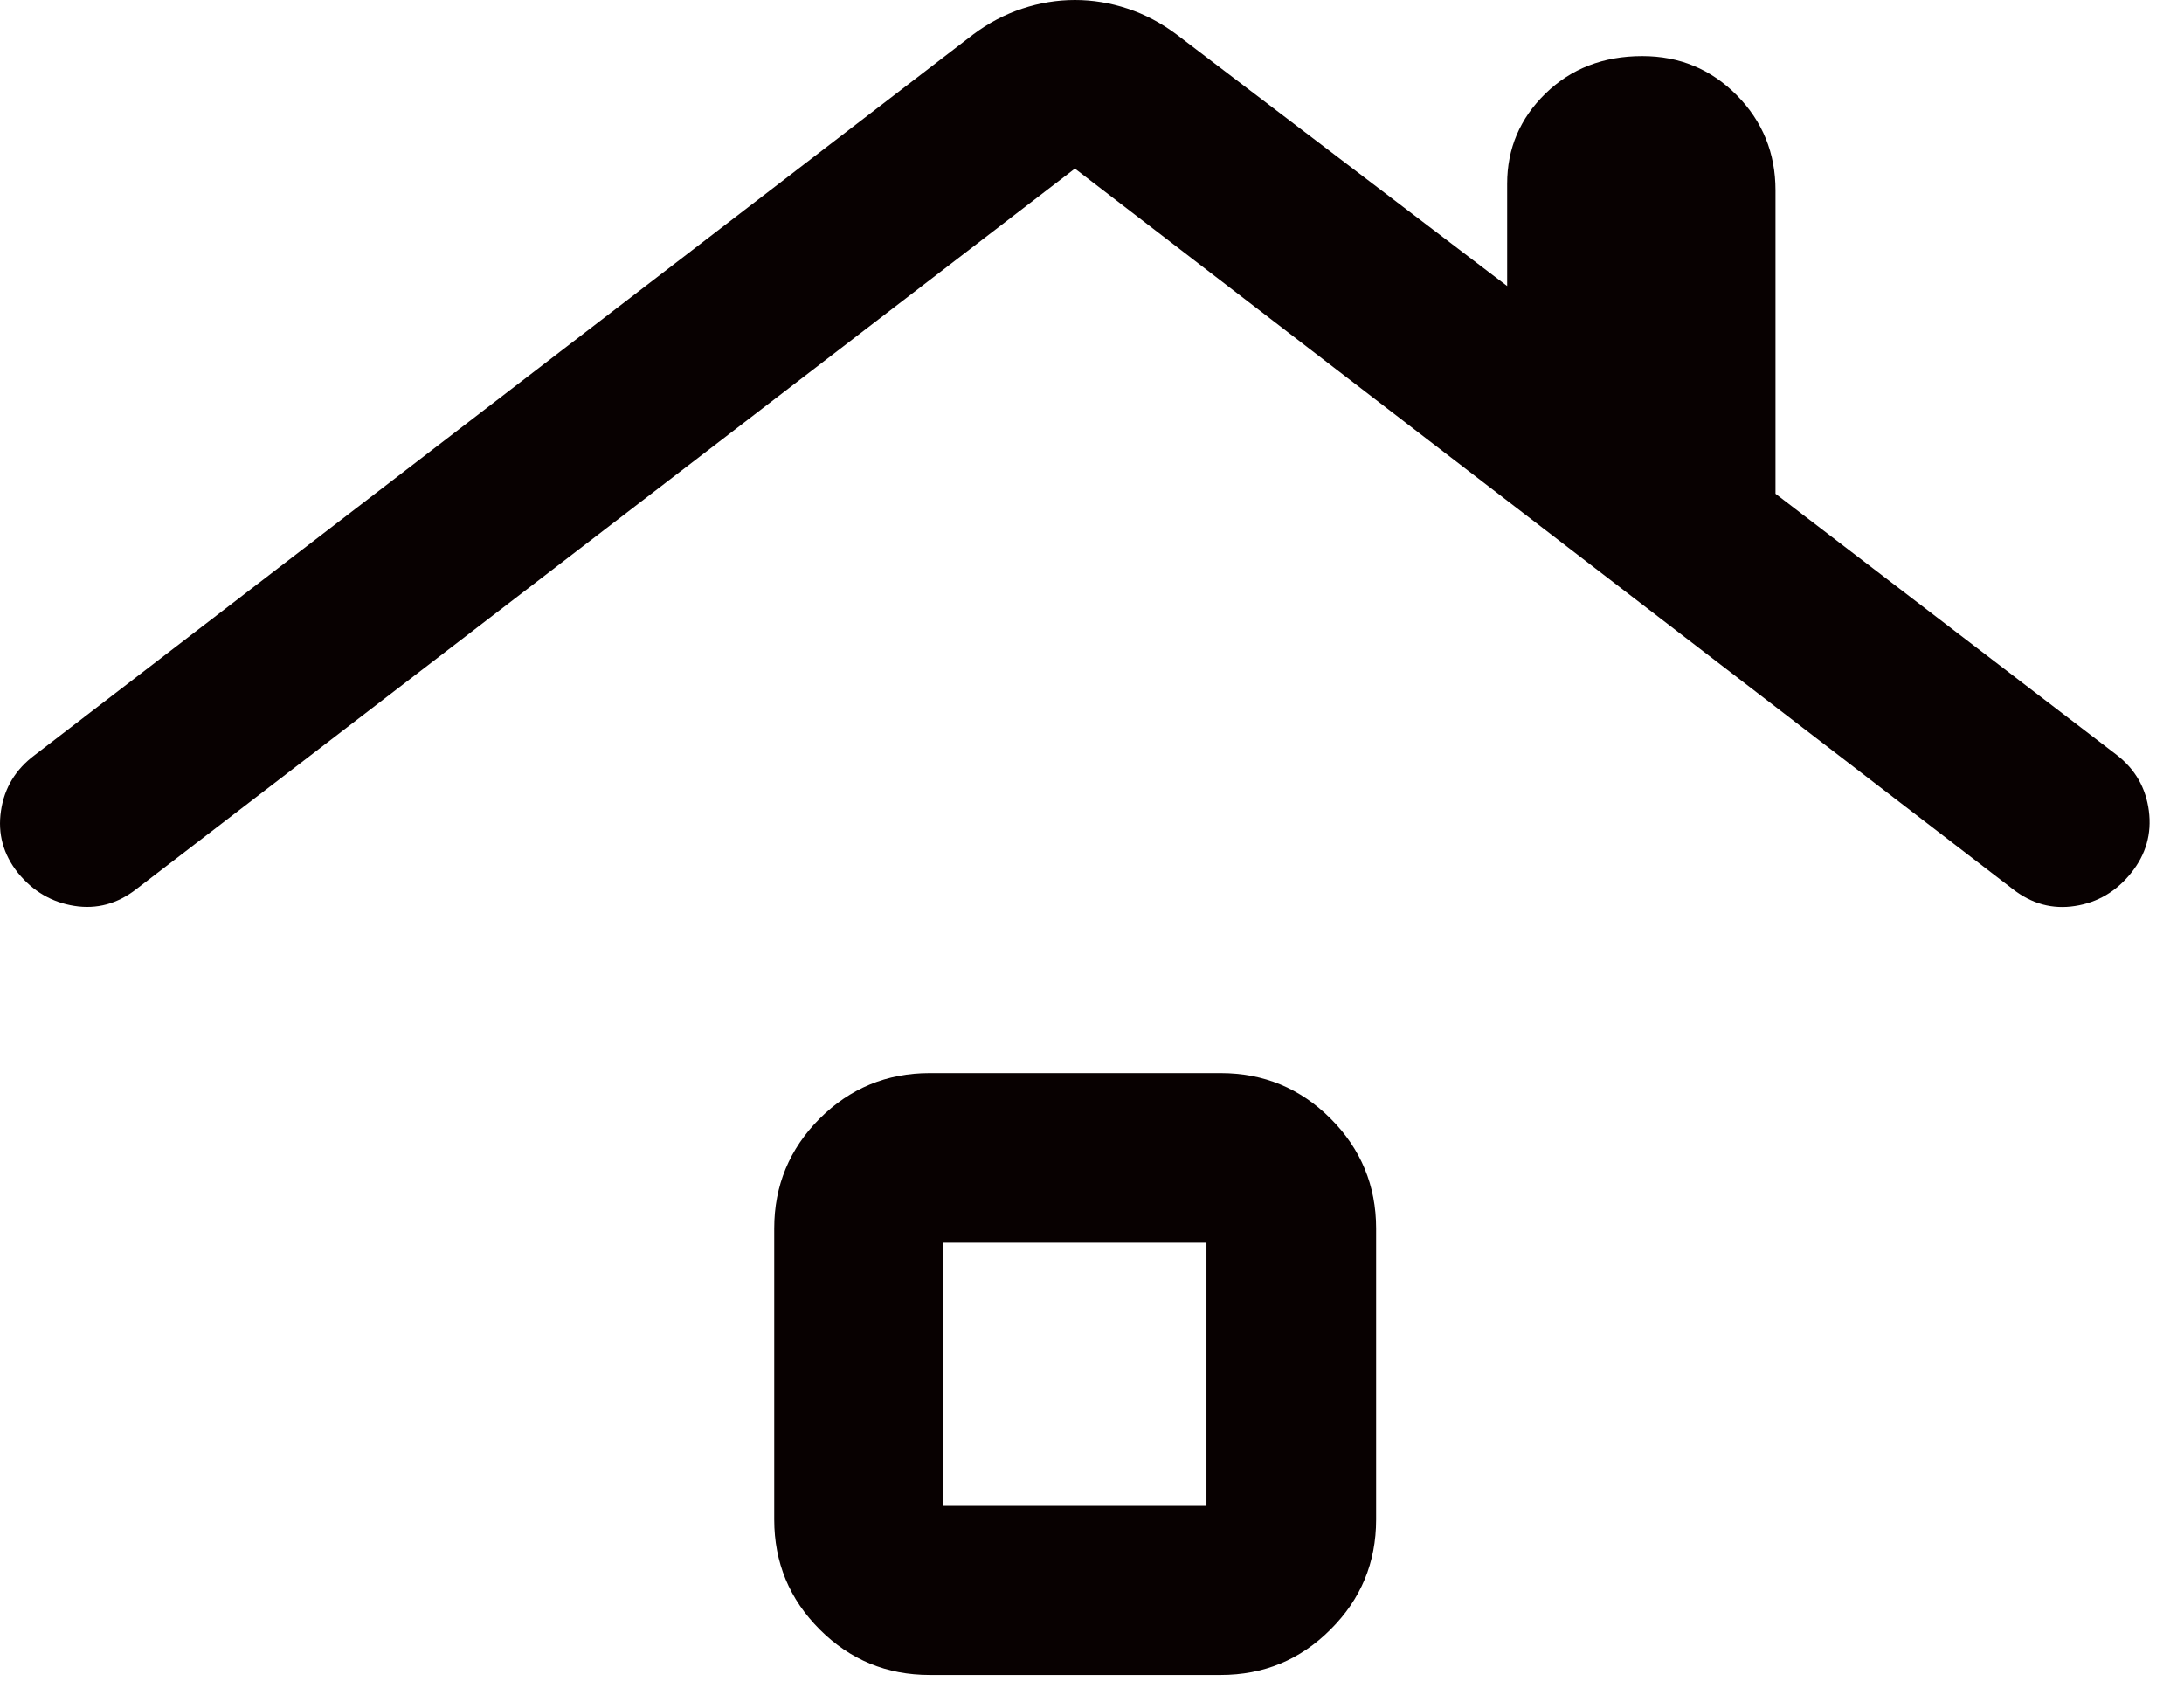
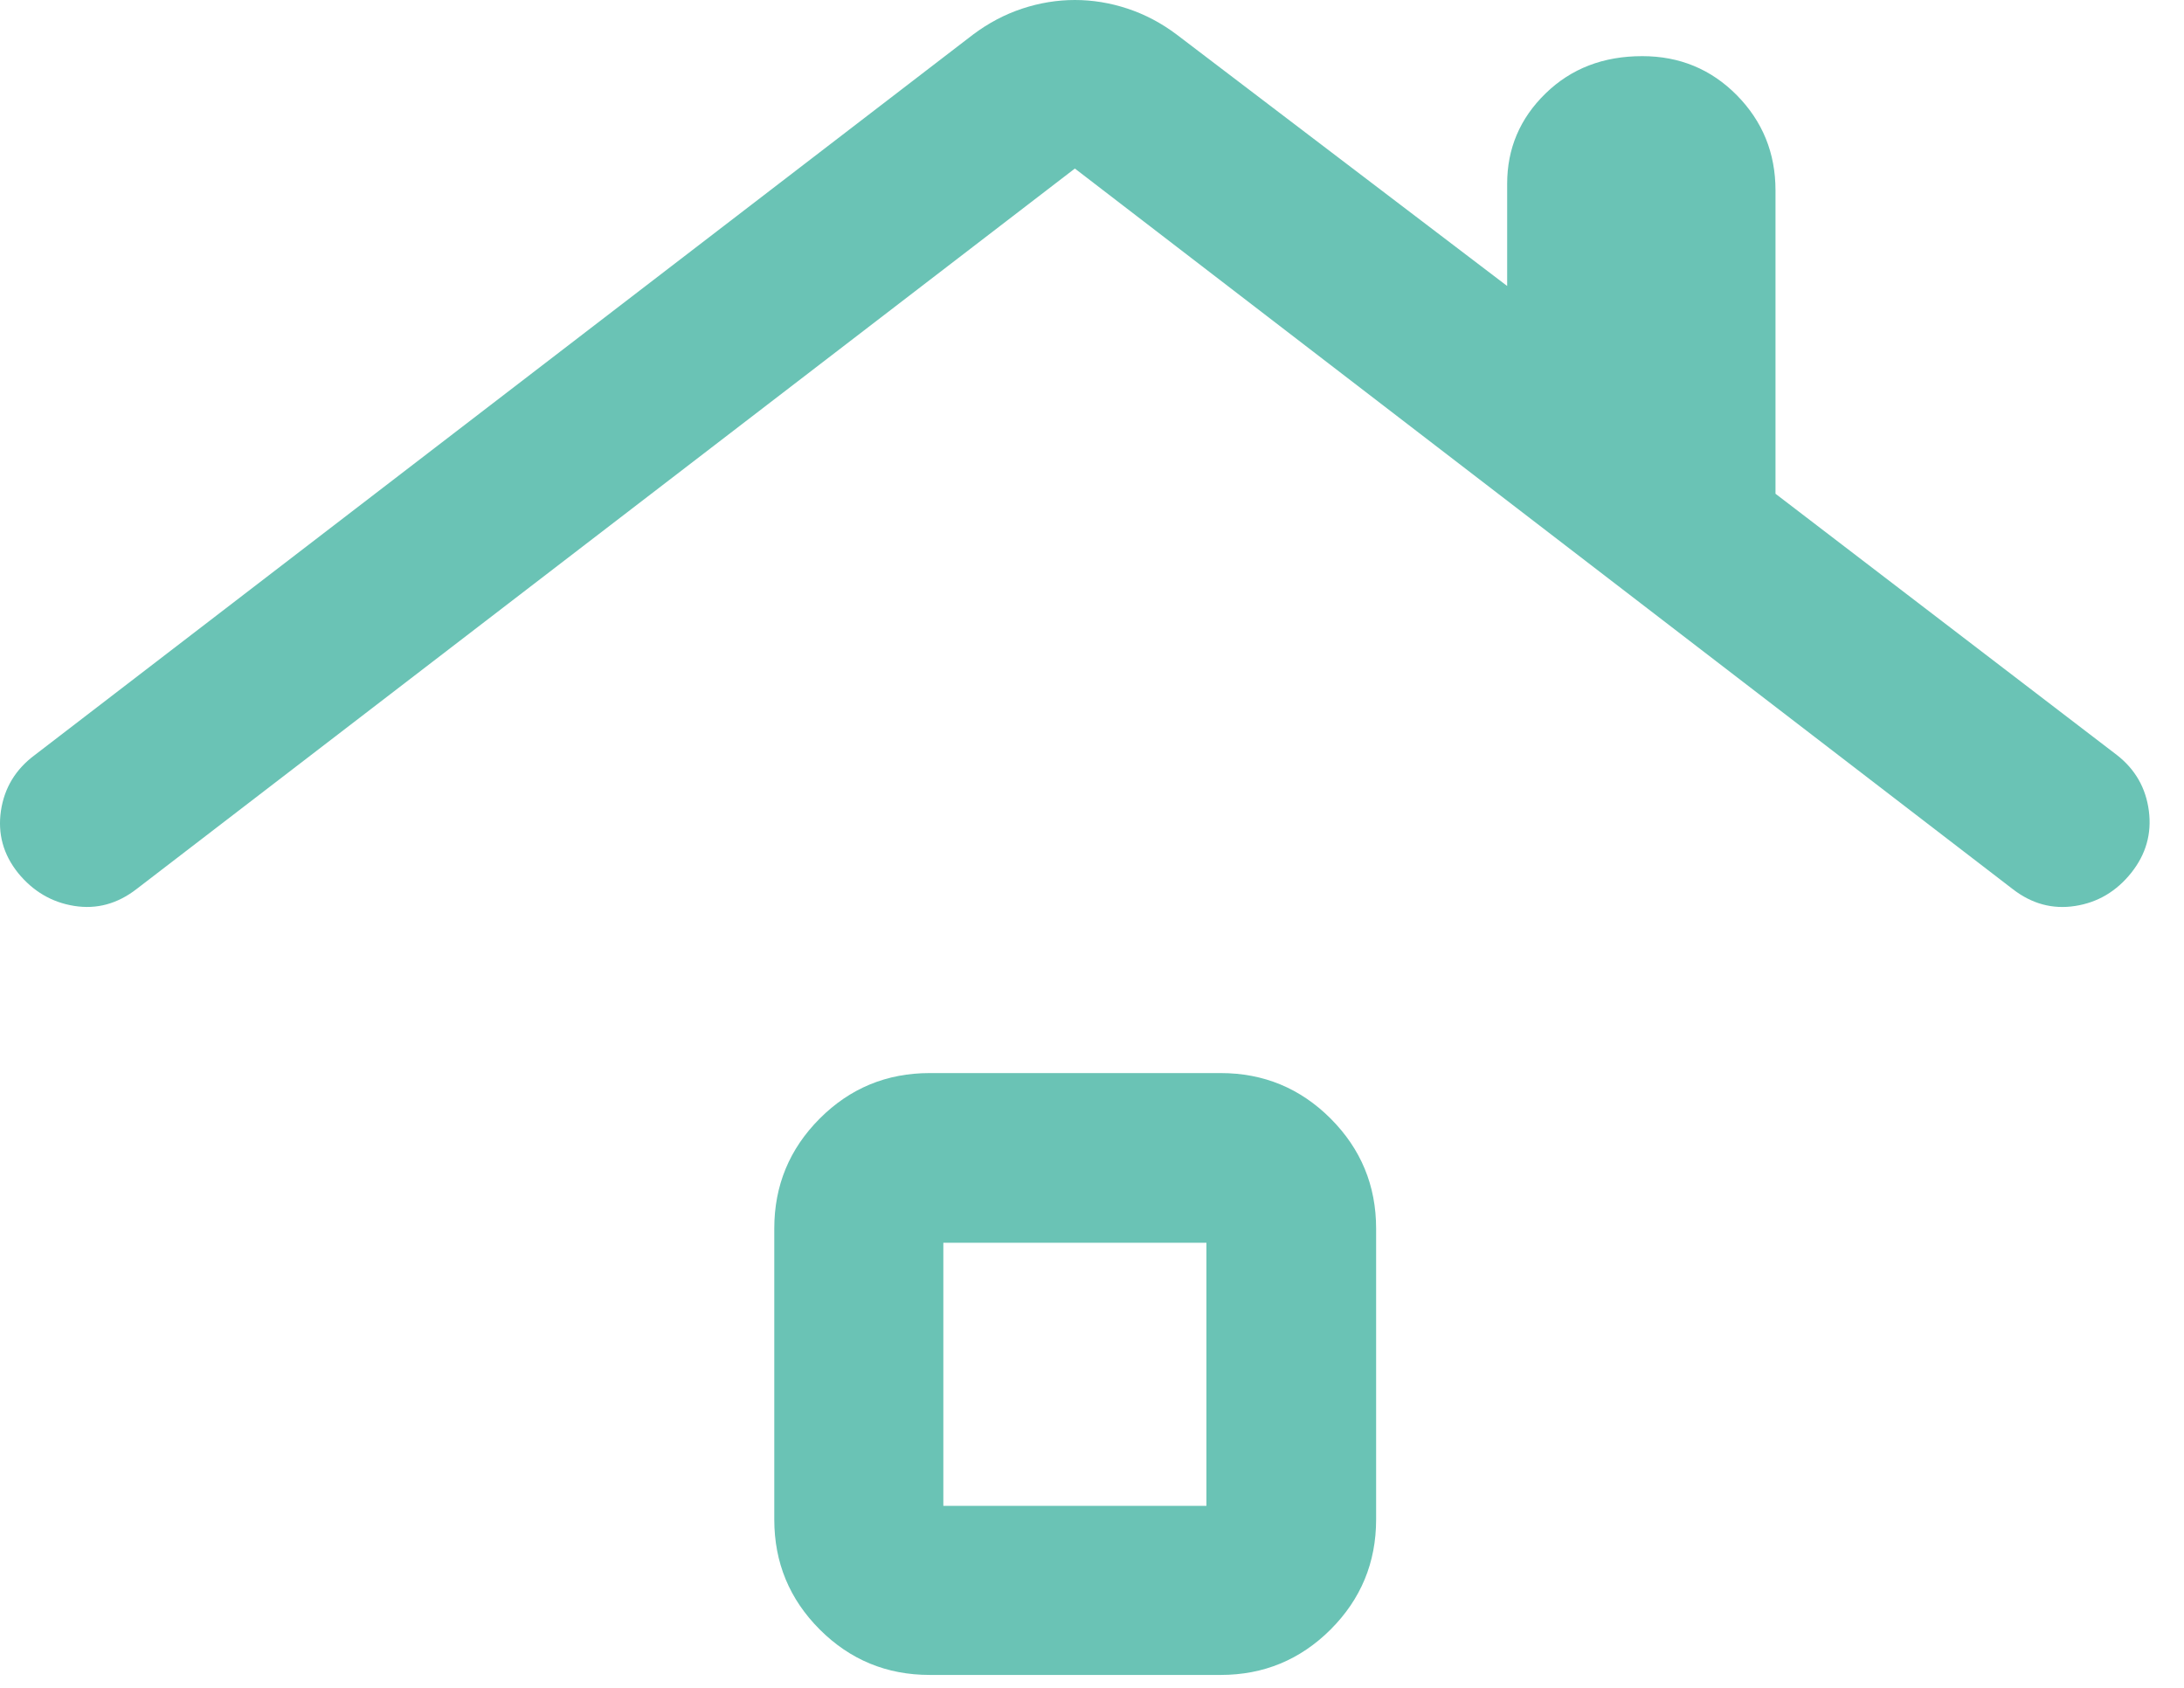
- <svg xmlns="http://www.w3.org/2000/svg" width="22" height="17" viewBox="0 0 22 17" fill="none">
-   <path d="M9.365 16.87C8.932 16.87 8.563 16.718 8.257 16.412C7.952 16.107 7.799 15.738 7.799 15.305V12.373C7.799 11.941 7.952 11.572 8.257 11.266C8.563 10.961 8.932 10.808 9.365 10.808H12.296C12.729 10.808 13.098 10.961 13.403 11.266C13.709 11.572 13.862 11.941 13.862 12.373V15.305C13.862 15.738 13.709 16.107 13.403 16.412C13.098 16.718 12.729 16.87 12.296 16.87H9.365ZM9.503 15.167H12.153V12.517H9.503V15.167ZM1.375 8.954C1.183 9.104 0.974 9.16 0.748 9.124C0.522 9.088 0.333 8.978 0.182 8.793C0.033 8.606 -0.025 8.397 0.01 8.166C0.044 7.935 0.158 7.748 0.35 7.605L9.802 0.348C9.957 0.232 10.122 0.145 10.297 0.087C10.472 0.029 10.649 0 10.828 0C11.007 0 11.184 0.029 11.359 0.087C11.534 0.145 11.698 0.232 11.853 0.348L15.182 2.881V1.851C15.182 1.496 15.311 1.193 15.568 0.942C15.826 0.691 16.151 0.565 16.543 0.565C16.919 0.565 17.236 0.697 17.496 0.96C17.755 1.223 17.885 1.542 17.885 1.917V4.973L21.324 7.605C21.509 7.749 21.616 7.936 21.646 8.167C21.676 8.397 21.617 8.606 21.467 8.793C21.318 8.979 21.13 9.09 20.903 9.125C20.676 9.161 20.466 9.104 20.274 8.954L10.828 1.698L1.375 8.954Z" fill="#080101" />
+ <svg xmlns="http://www.w3.org/2000/svg" width="44" height="34" viewBox="0 0 44 34" fill="none">
+   <path d="M18.73 33.74C17.864 33.74 17.125 33.435 16.515 32.825C15.904 32.214 15.599 31.475 15.599 30.609V24.747C15.599 23.882 15.904 23.144 16.515 22.532C17.125 21.921 17.864 21.616 18.73 21.616H24.592C25.457 21.616 26.195 21.921 26.807 22.532C27.418 23.144 27.724 23.882 27.724 24.747V30.609C27.724 31.475 27.418 32.214 26.807 32.825C26.195 33.435 25.457 33.74 24.592 33.74H18.73ZM19.005 30.334H24.305V25.034H19.005V30.334ZM2.751 17.909C2.366 18.207 1.948 18.321 1.496 18.249C1.044 18.177 0.667 17.956 0.364 17.585C0.065 17.212 -0.049 16.794 0.019 16.332C0.088 15.87 0.315 15.496 0.7 15.21L19.604 0.696C19.914 0.464 20.243 0.29 20.593 0.174C20.944 0.058 21.298 0 21.655 0C22.013 0 22.367 0.058 22.717 0.174C23.067 0.29 23.397 0.464 23.706 0.696L30.364 5.761V3.703C30.364 2.992 30.621 2.386 31.137 1.883C31.652 1.381 32.301 1.131 33.085 1.131C33.837 1.131 34.472 1.393 34.992 1.919C35.511 2.446 35.77 3.084 35.77 3.834V9.946L42.649 15.21C43.018 15.498 43.232 15.873 43.292 16.334C43.352 16.795 43.233 17.212 42.935 17.585C42.636 17.958 42.26 18.18 41.806 18.25C41.352 18.321 40.932 18.207 40.548 17.909L21.655 3.395L2.751 17.909Z" fill="#6AC3B5" />
</svg>
